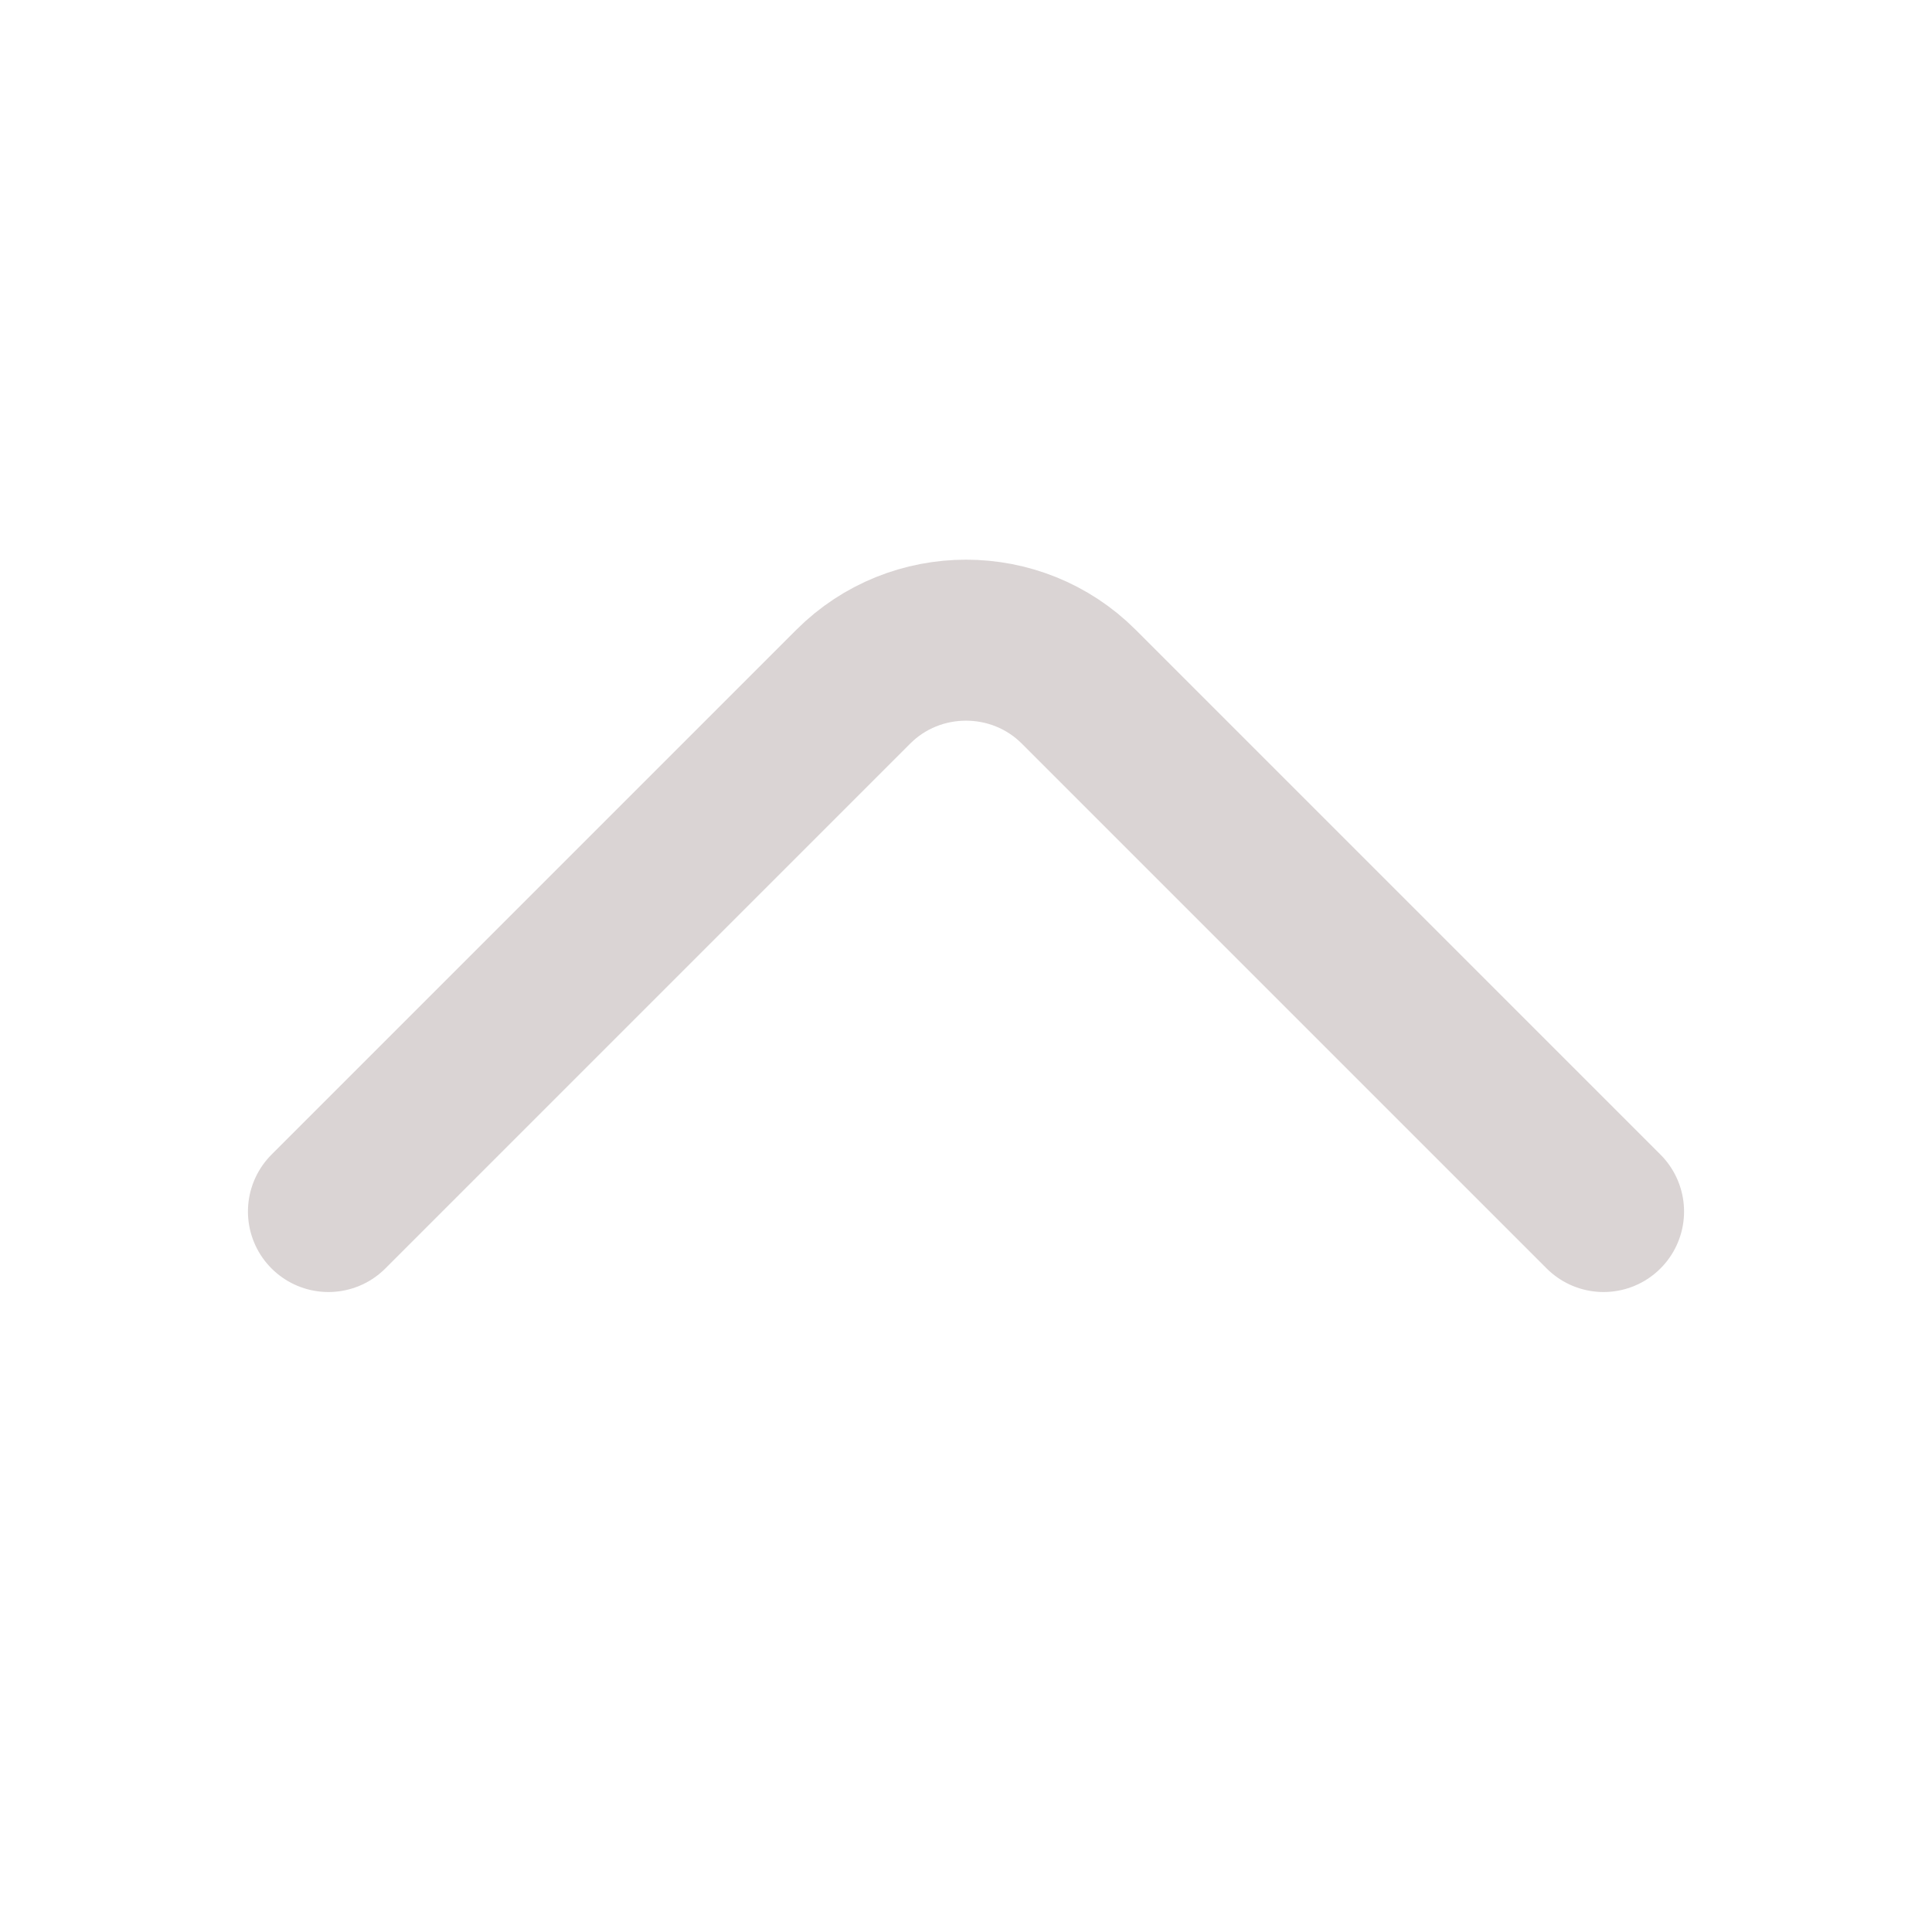
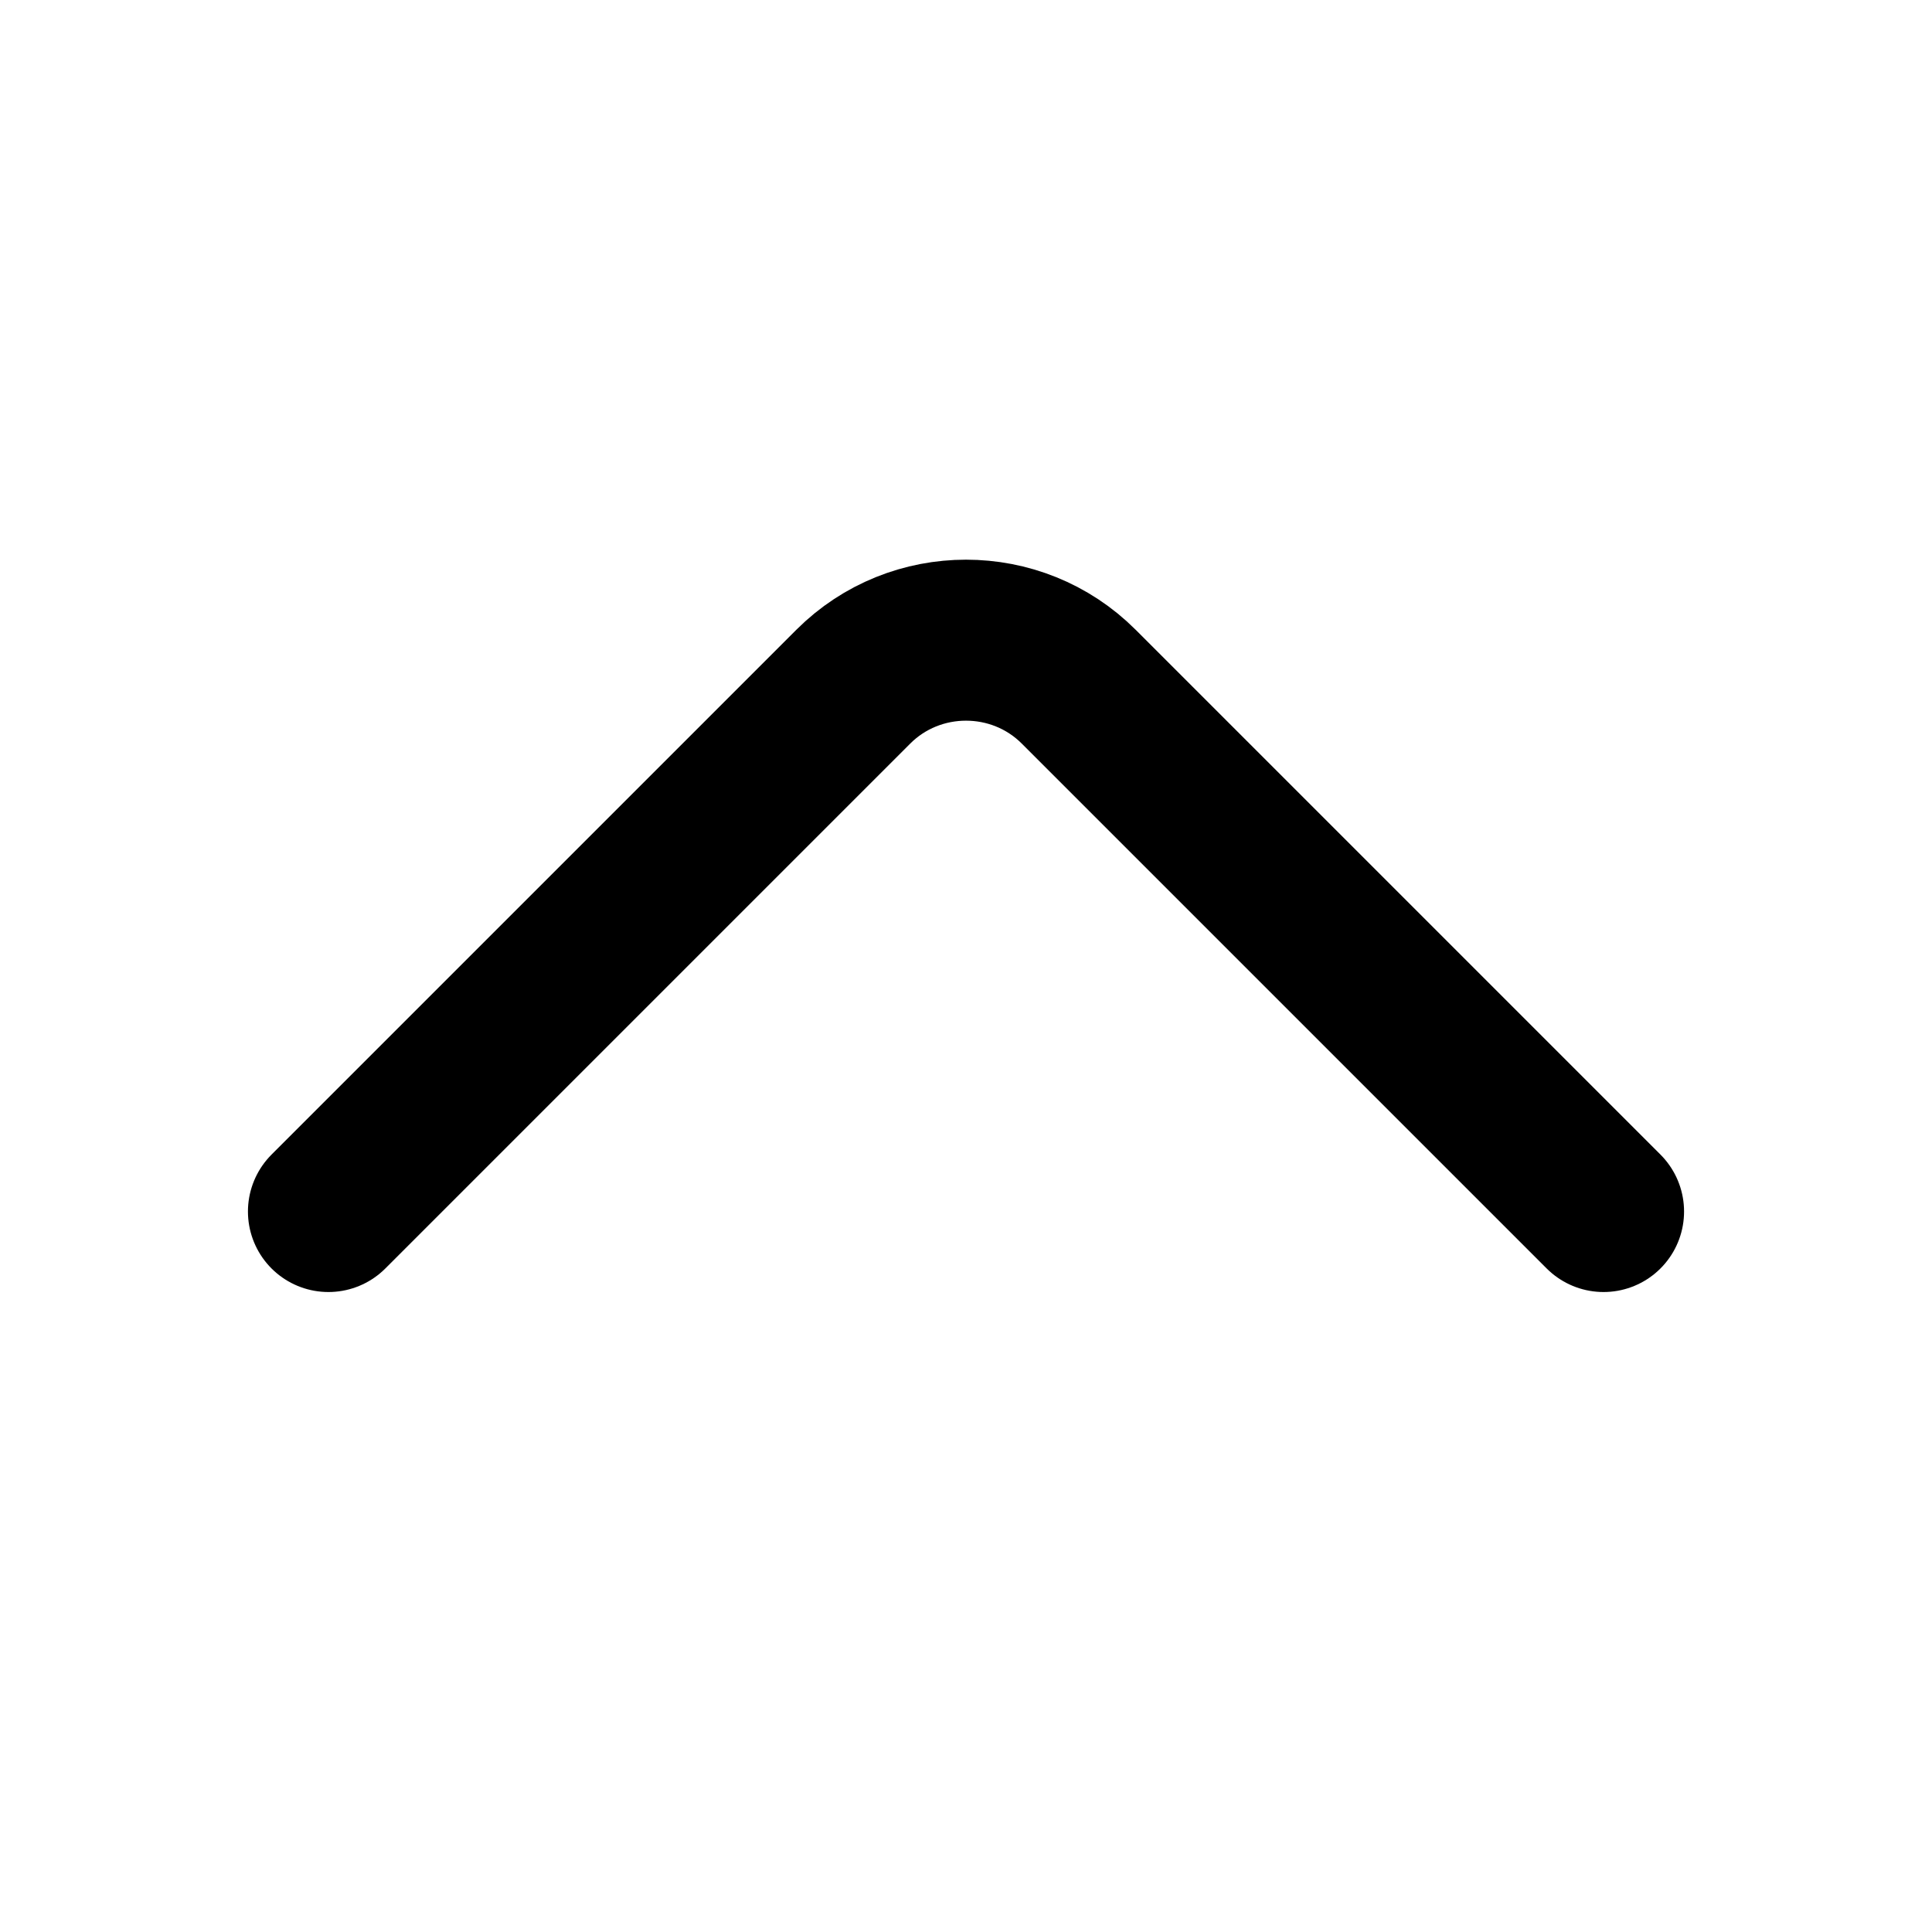
<svg xmlns="http://www.w3.org/2000/svg" width="24" height="24" viewBox="0 0 24 24" fill="none">
-   <path d="M19.92 15.05L13.4 8.53C12.63 7.76 11.37 7.76 10.6 8.53L4.08 15.05" stroke="#DAD4D4" stroke-width="2" stroke-miterlimit="10" stroke-linecap="round" stroke-linejoin="round" />
+   <path d="M19.92 15.05L13.4 8.53C12.63 7.76 11.37 7.76 10.6 8.53L4.08 15.05" stroke="#000000" stroke-width="2" stroke-miterlimit="10" stroke-linecap="round" stroke-linejoin="round" />
</svg>
